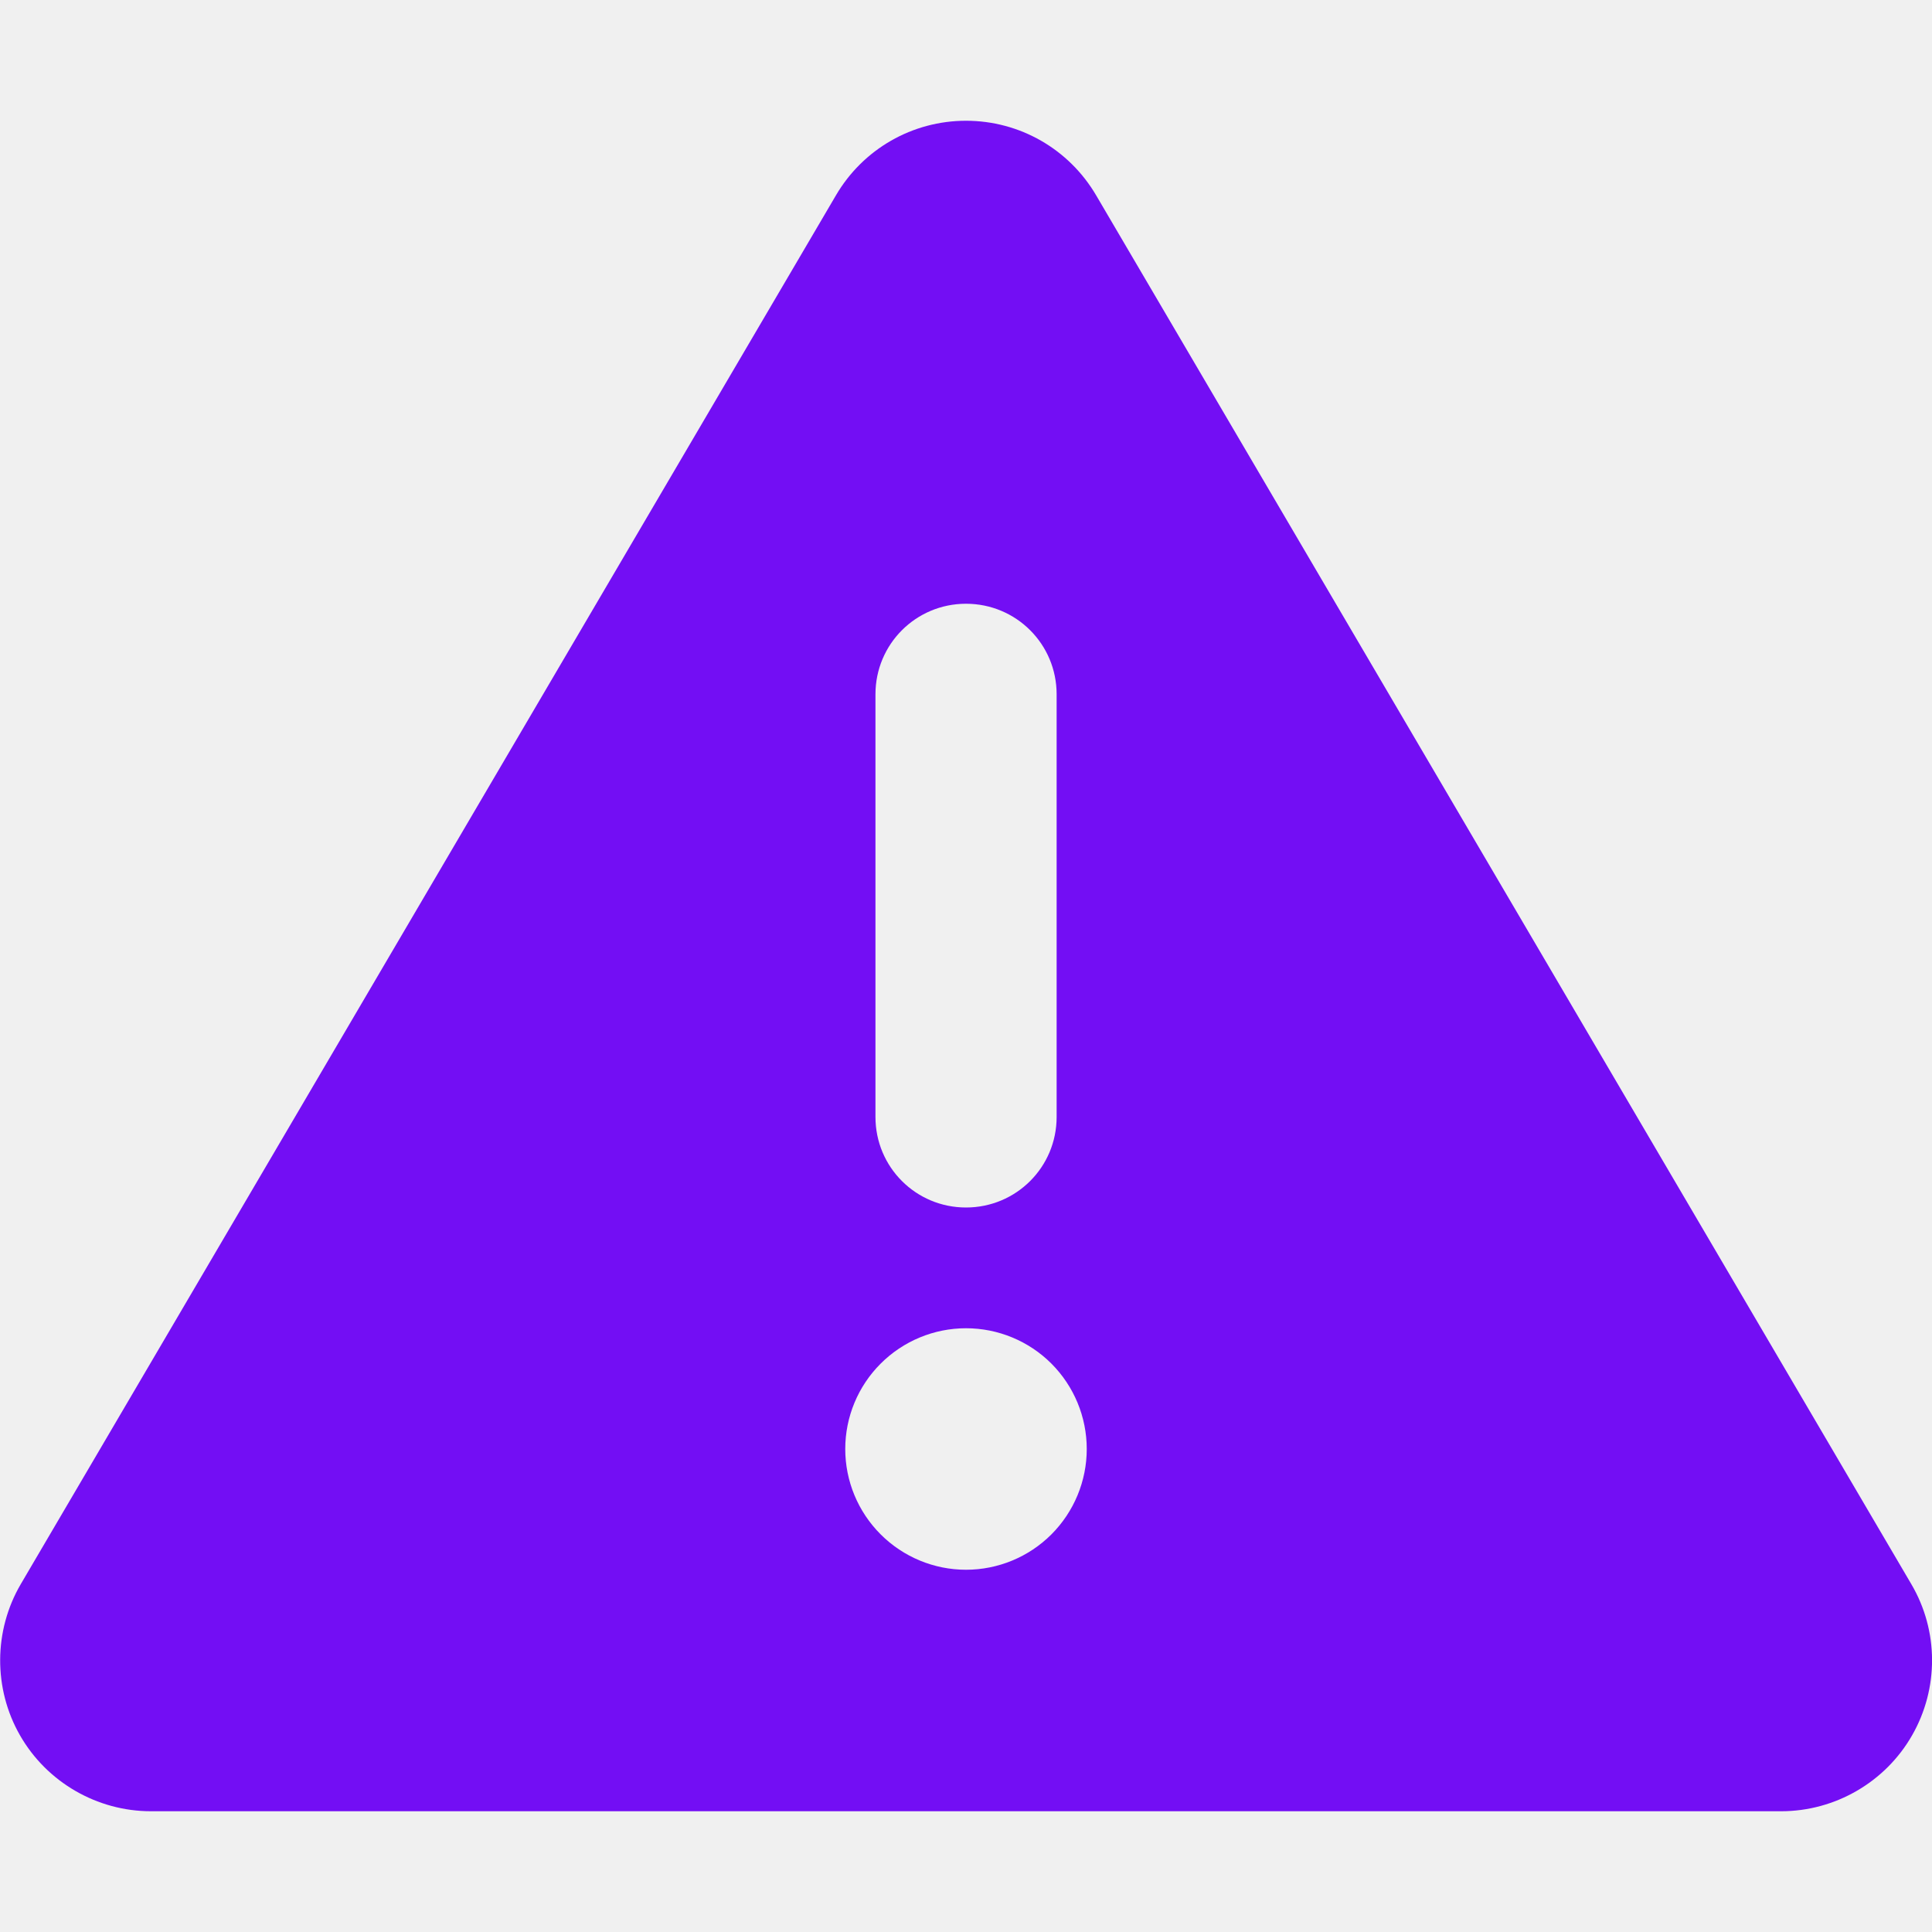
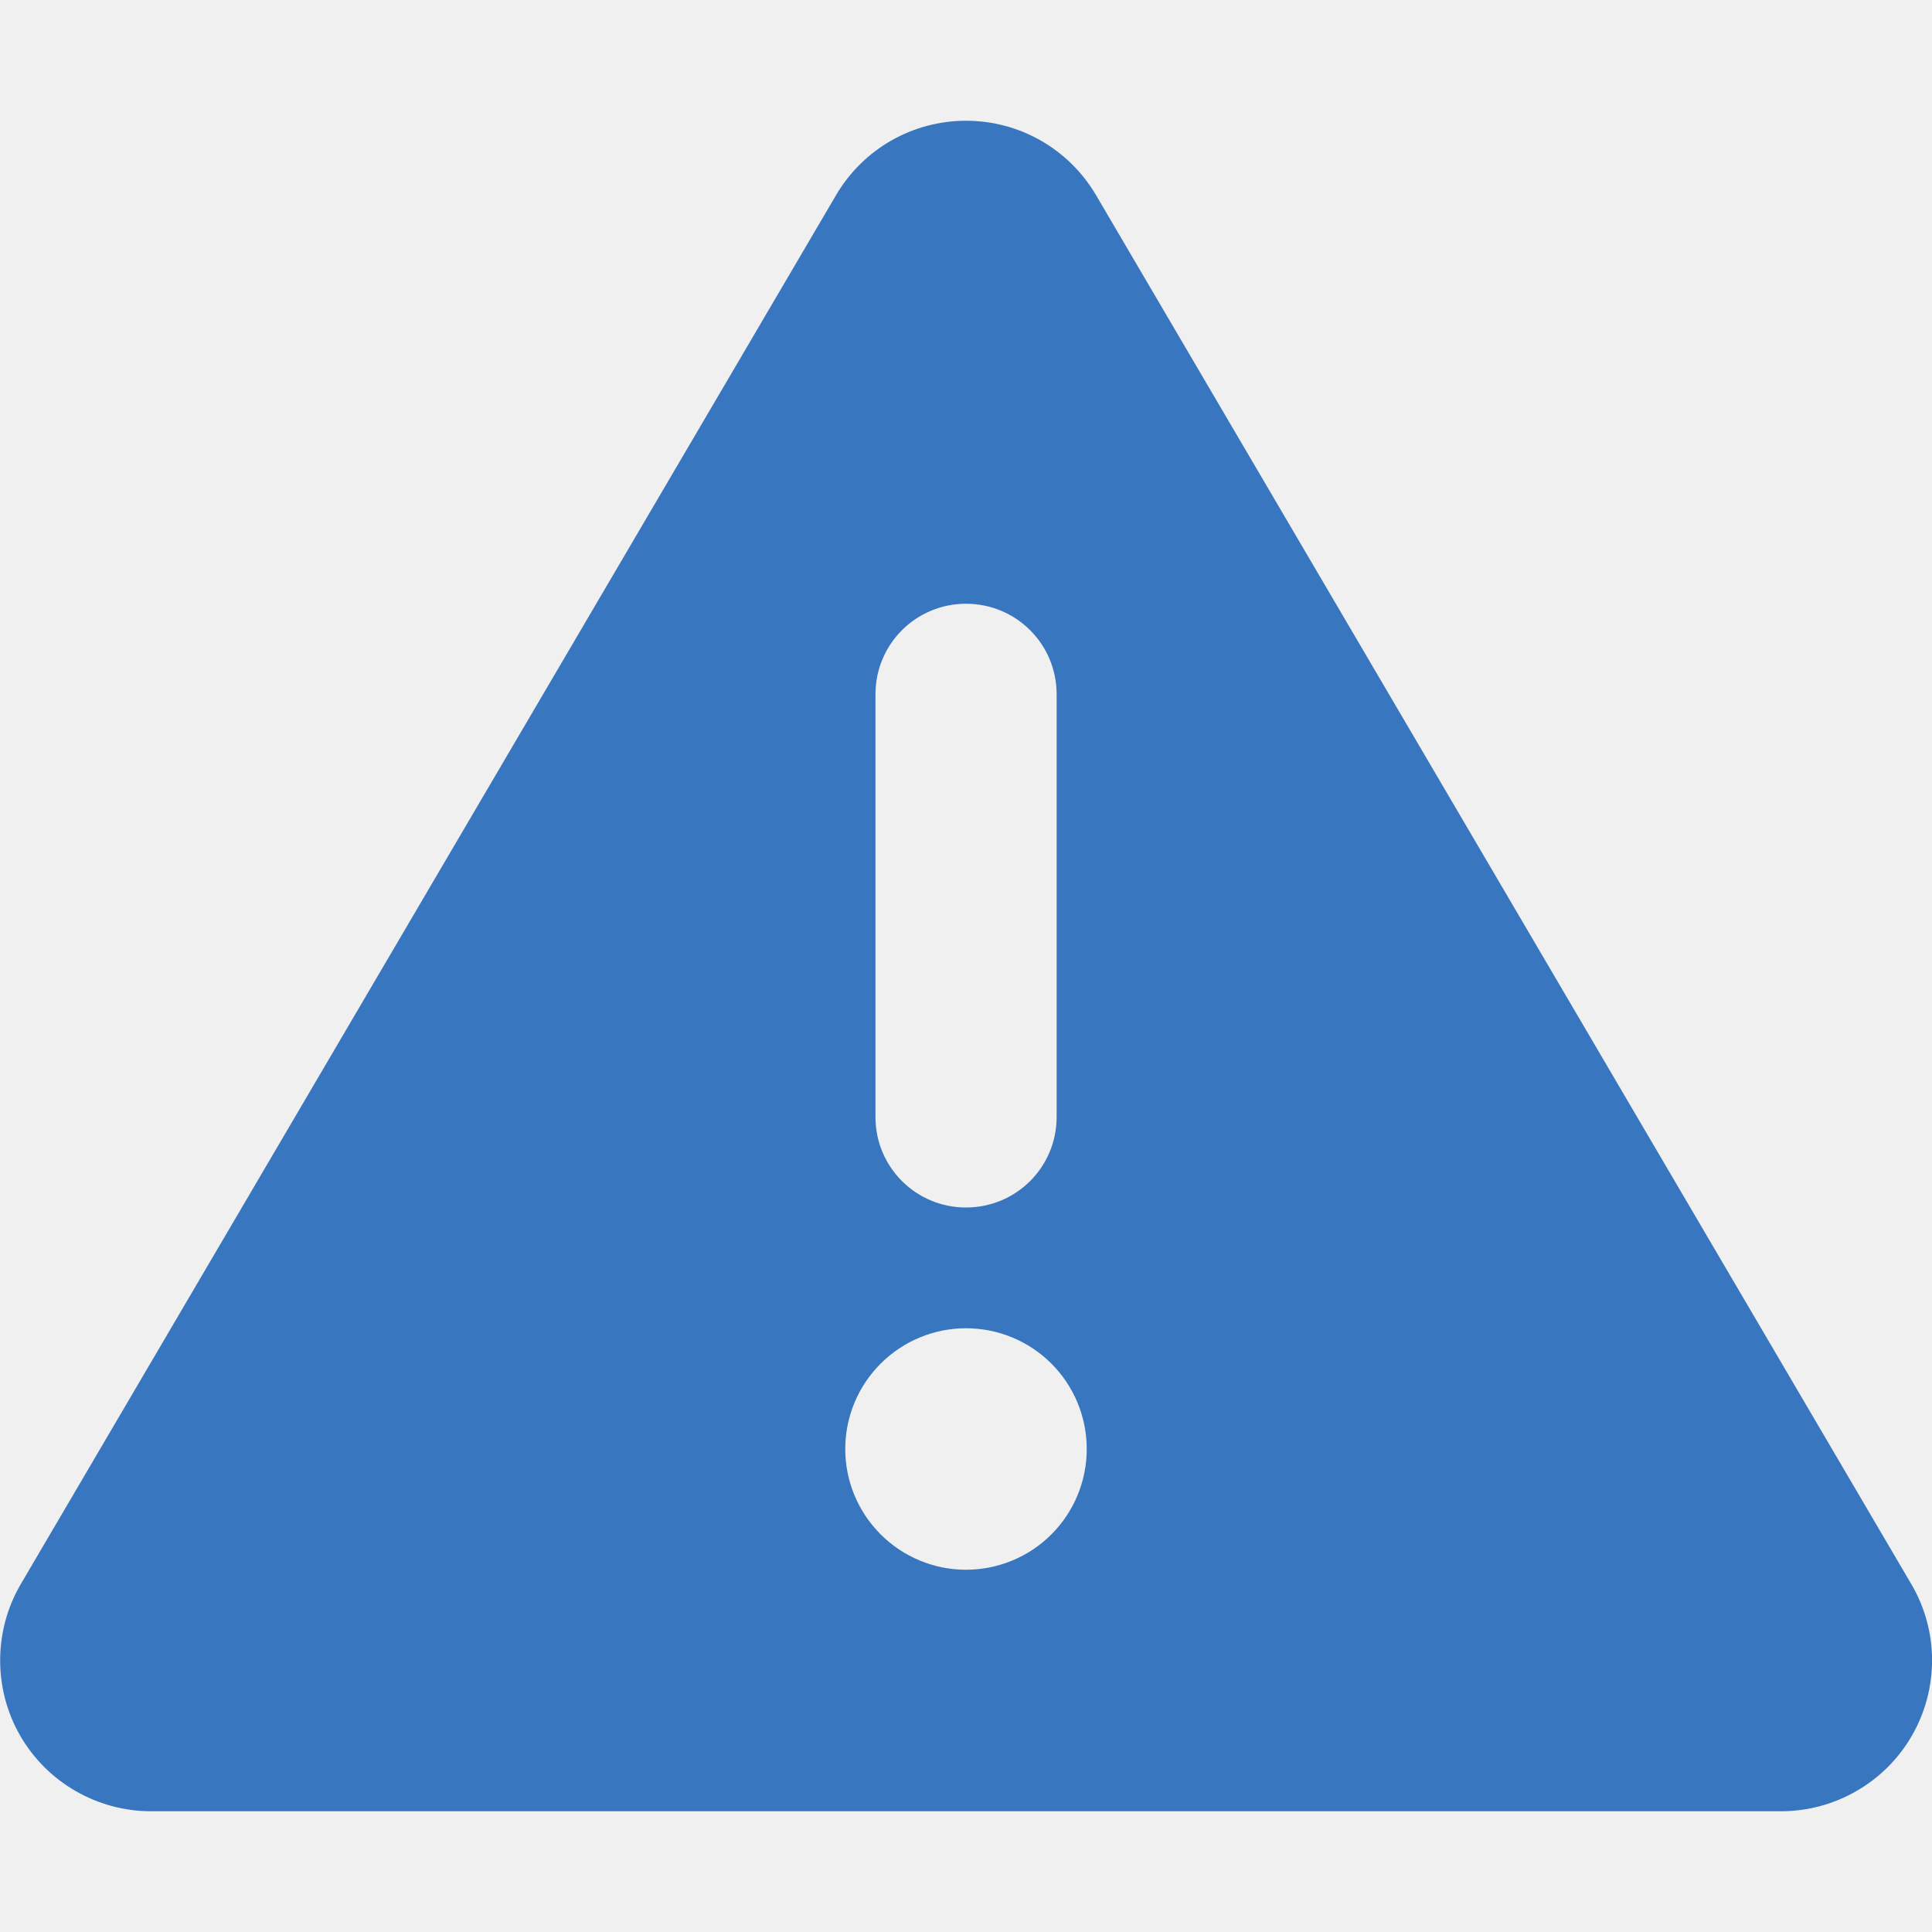
<svg xmlns="http://www.w3.org/2000/svg" width="22" height="22" viewBox="0 0 22 22" fill="none">
  <g clip-path="url(#clip0_1128_1629)">
-     <path d="M11 1.375C11.611 1.375 12.173 1.697 12.483 2.226L21.764 18.038C22.078 18.571 22.078 19.229 21.773 19.761C21.468 20.294 20.896 20.625 20.282 20.625H1.719C1.105 20.625 0.533 20.294 0.228 19.761C-0.077 19.229 -0.073 18.567 0.237 18.038L9.518 2.226C9.827 1.697 10.39 1.375 11 1.375ZM11 6.875C10.429 6.875 9.969 7.335 9.969 7.906V12.719C9.969 13.29 10.429 13.75 11 13.75C11.572 13.75 12.032 13.29 12.032 12.719V7.906C12.032 7.335 11.572 6.875 11 6.875ZM12.375 16.5C12.375 16.135 12.23 15.786 11.973 15.528C11.715 15.27 11.365 15.125 11 15.125C10.636 15.125 10.286 15.27 10.028 15.528C9.77 15.786 9.625 16.135 9.625 16.5C9.625 16.865 9.77 17.214 10.028 17.472C10.286 17.73 10.636 17.875 11 17.875C11.365 17.875 11.715 17.73 11.973 17.472C12.23 17.214 12.375 16.865 12.375 16.5Z" fill="#730EF4" />
+     <path d="M11 1.375C11.611 1.375 12.173 1.697 12.483 2.226L21.764 18.038C22.078 18.571 22.078 19.229 21.773 19.761C21.468 20.294 20.896 20.625 20.282 20.625H1.719C1.105 20.625 0.533 20.294 0.228 19.761C-0.077 19.229 -0.073 18.567 0.237 18.038L9.518 2.226C9.827 1.697 10.39 1.375 11 1.375ZM11 6.875C10.429 6.875 9.969 7.335 9.969 7.906V12.719C9.969 13.29 10.429 13.75 11 13.75C11.572 13.75 12.032 13.29 12.032 12.719V7.906C12.032 7.335 11.572 6.875 11 6.875ZM12.375 16.5C12.375 16.135 12.23 15.786 11.973 15.528C11.715 15.27 11.365 15.125 11 15.125C10.636 15.125 10.286 15.27 10.028 15.528C9.77 15.786 9.625 16.135 9.625 16.5C9.625 16.865 9.77 17.214 10.028 17.472C10.286 17.73 10.636 17.875 11 17.875C11.365 17.875 11.715 17.73 11.973 17.472C12.23 17.214 12.375 16.865 12.375 16.5Z" fill="#3876c0" />
  </g>
  <defs>
    <clipPath id="clip0_1128_1629">
      <rect width="22" height="22" fill="white" />
    </clipPath>
  </defs>
</svg>
